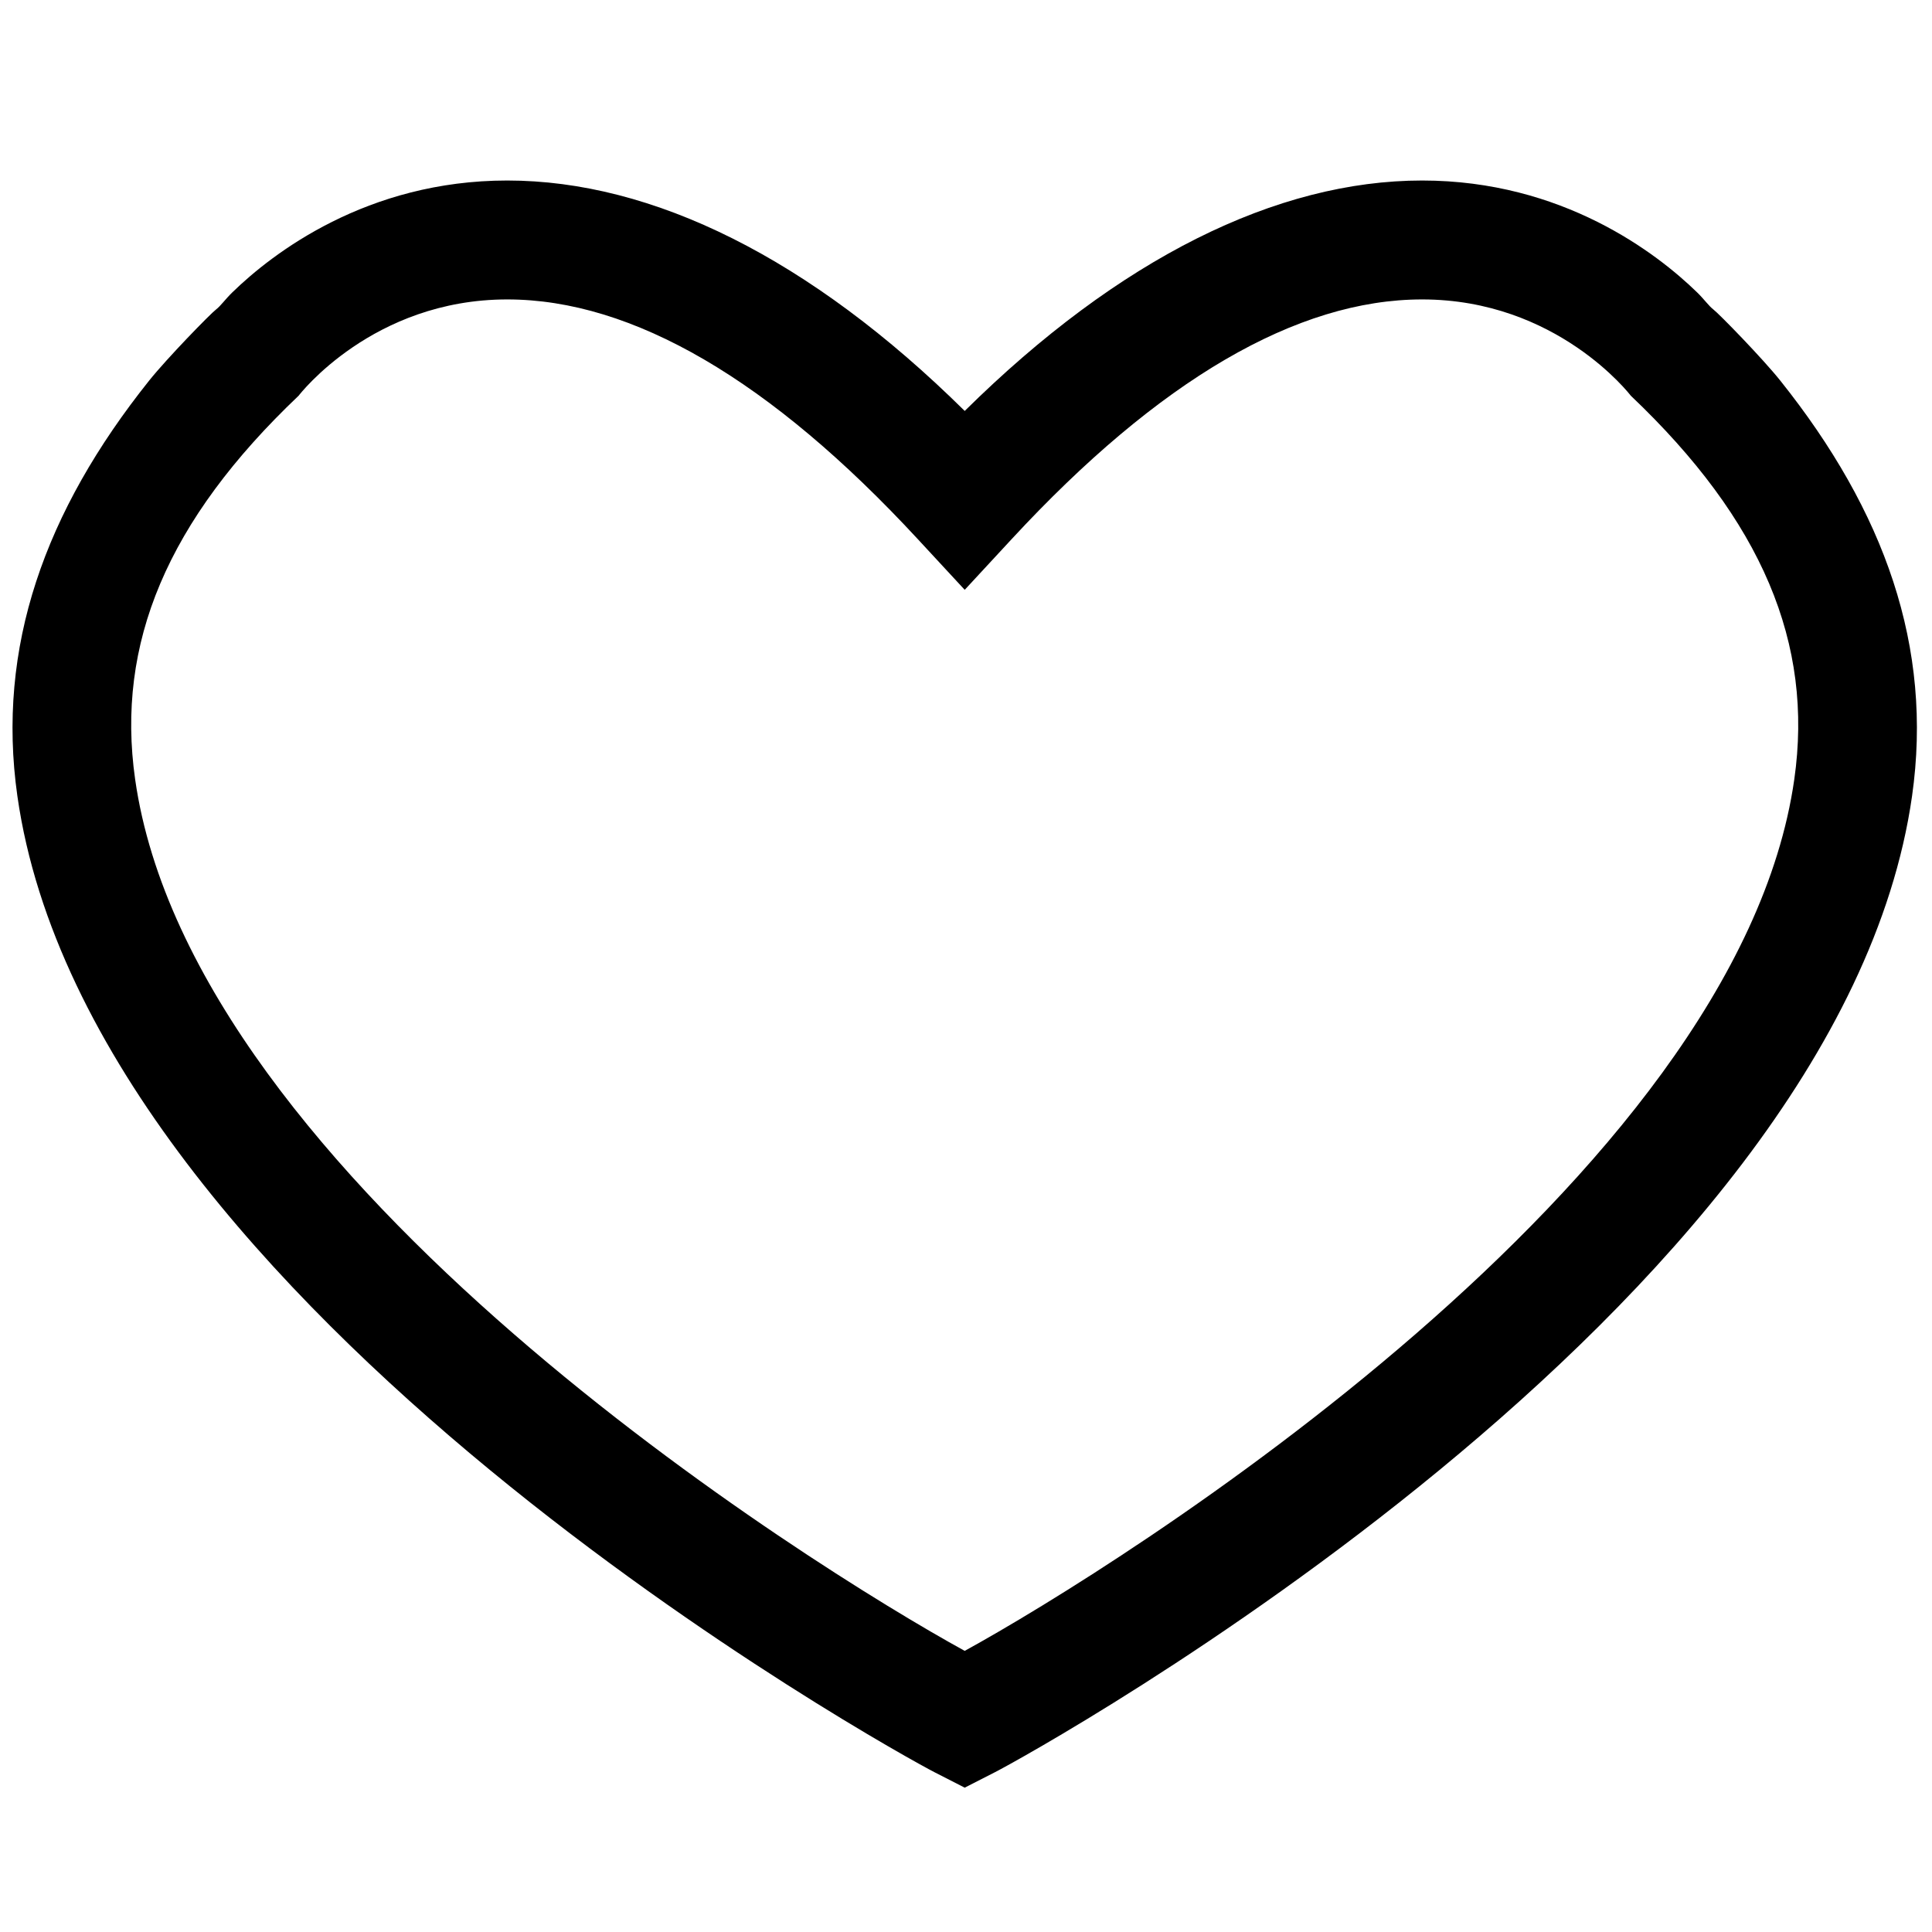
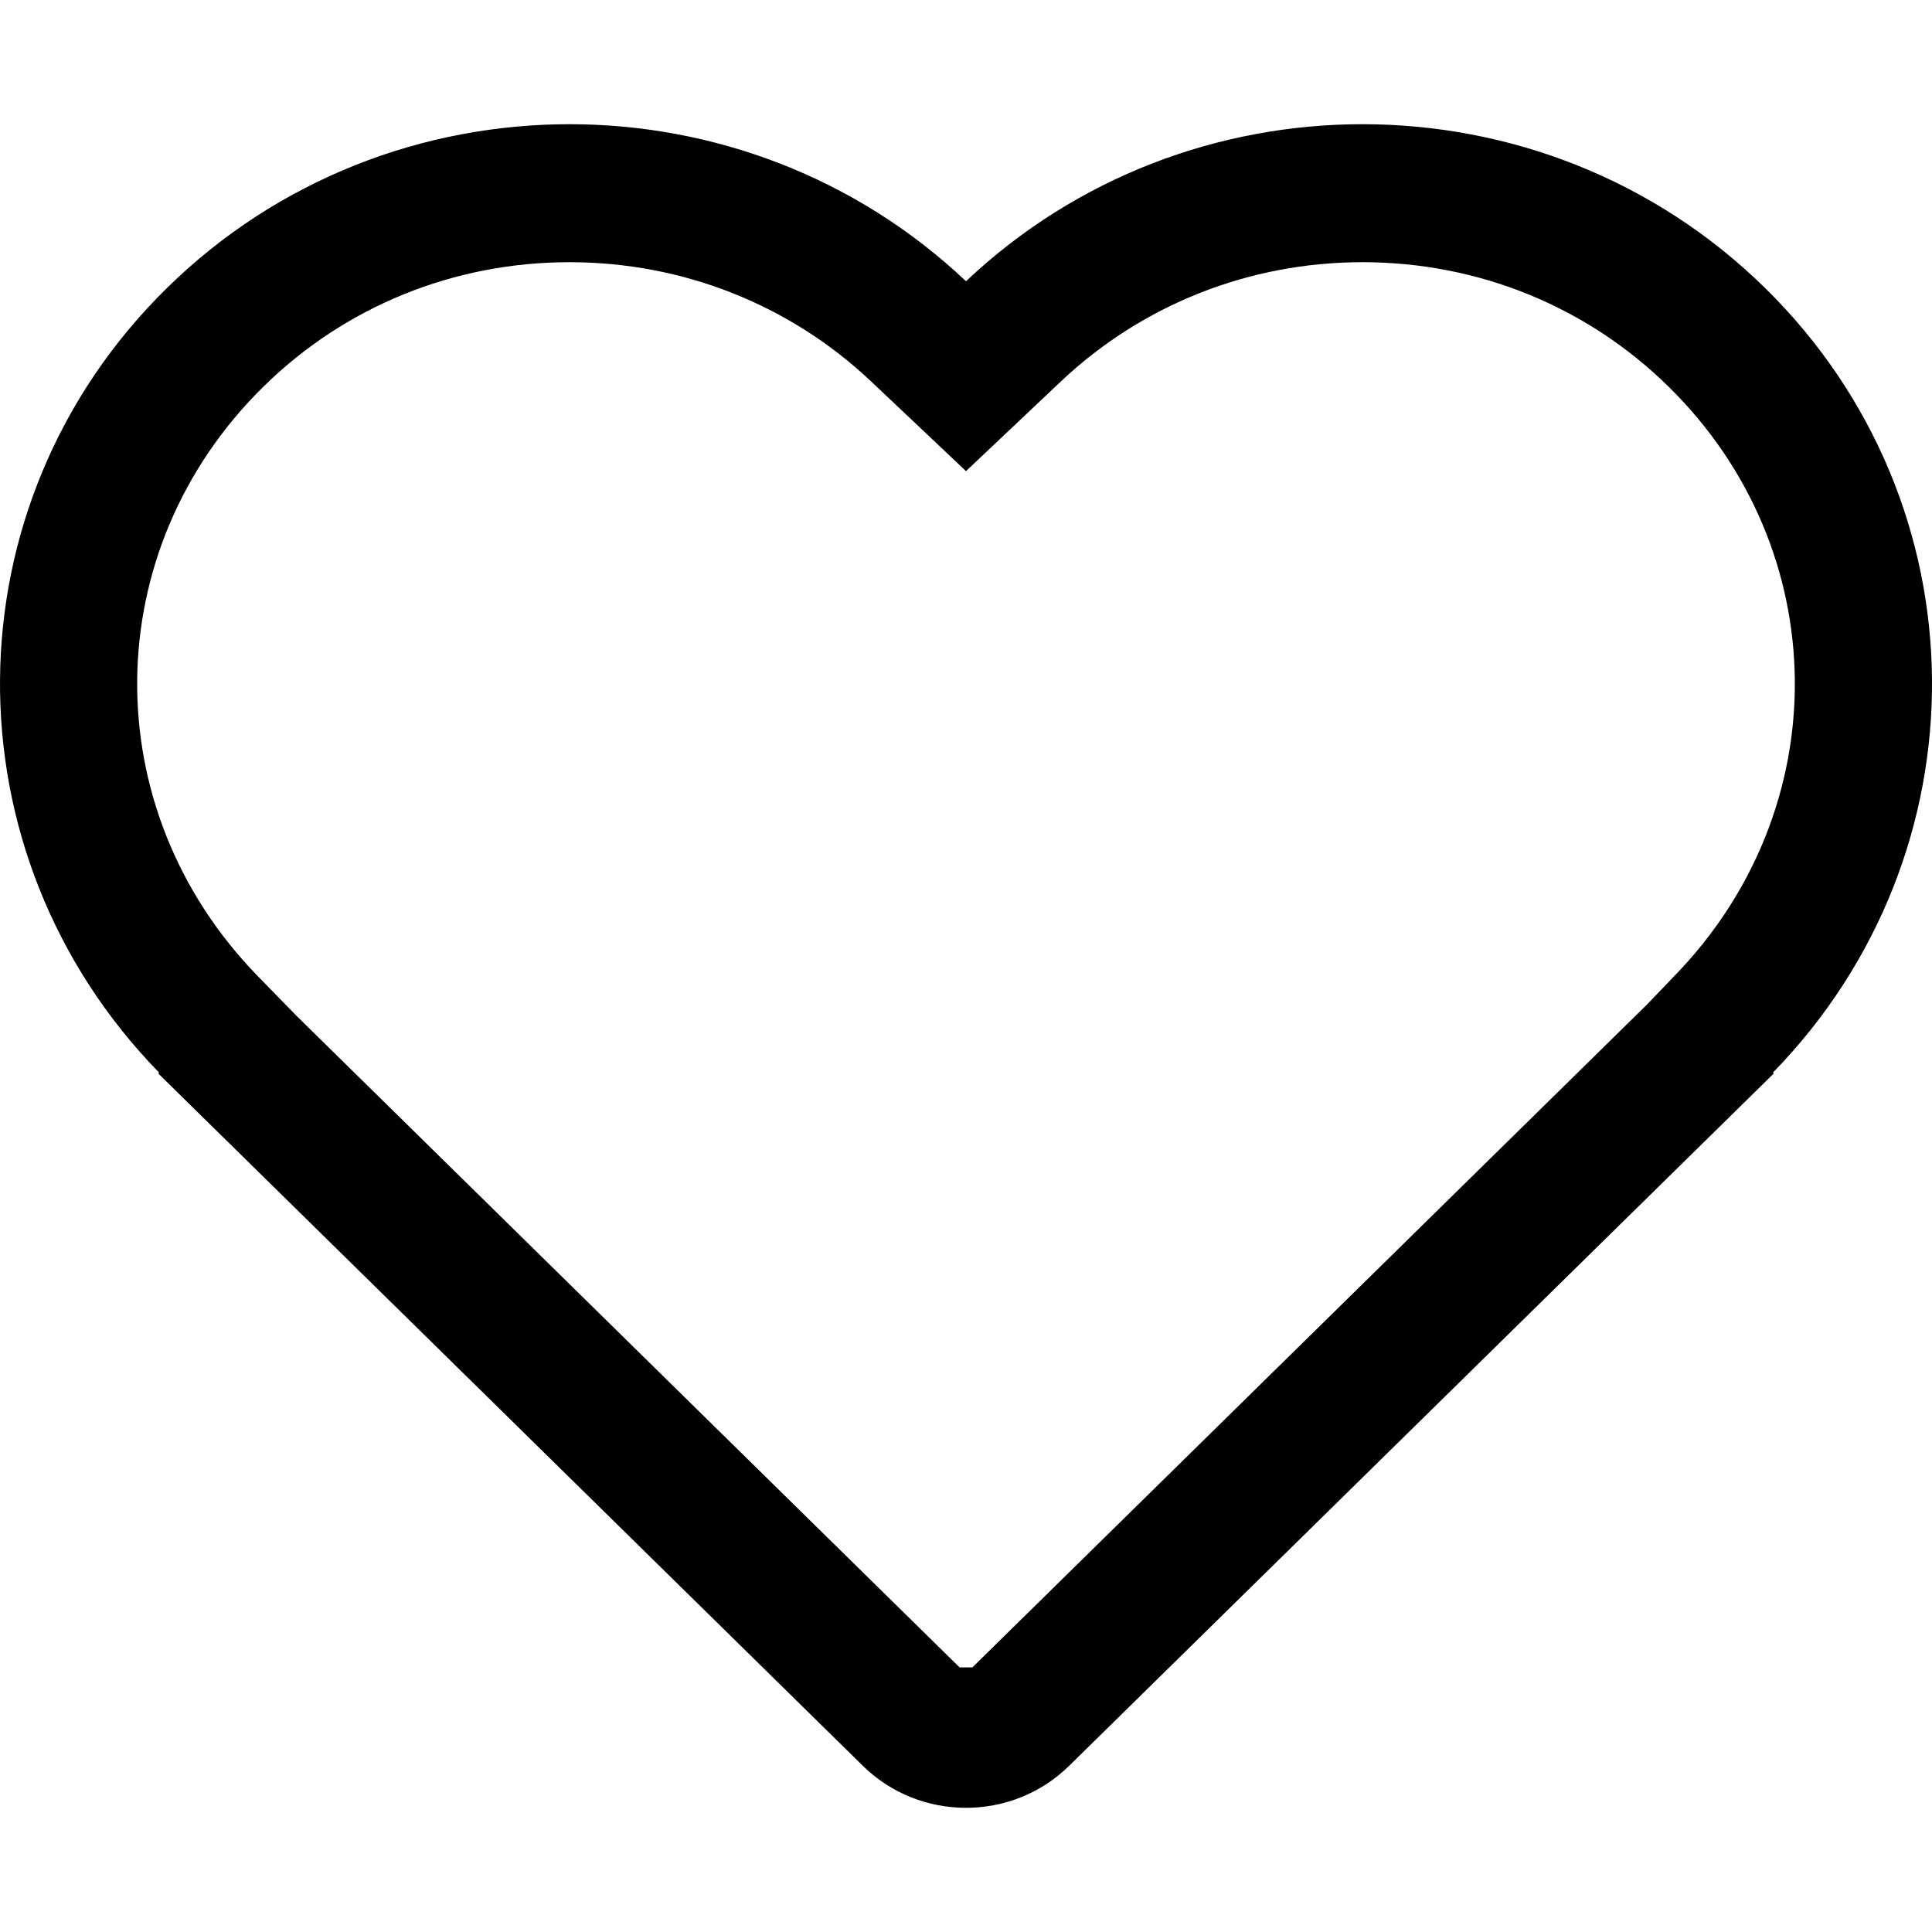
- <svg xmlns="http://www.w3.org/2000/svg" t="1660904663692" class="icon" viewBox="0 0 1024 1024" version="1.1" p-id="1026" width="200" height="200">
-   <defs>
-     <style type="text/css" />
-   </defs>
-   <path d="M943.606 201.752c-9.464-11.85-32.457-35.433-35.519-37.757-2.365-1.793-4.816-5.353-8.585-9.025-21.291-20.736-71.295-59.296-145.726-59.296-77.03 0-160.532 41.164-242.457 122.134-81.925-80.968-165.427-122.134-242.457-122.134-74.432 0-124.434 38.56-145.726 59.296-3.77 3.672-6.221 7.23-8.585 9.025-3.062 2.324-26.055 25.907-35.52 37.757C23.722 271.01-2.011 343.041 9.214 421.952c38.807 272.359 467.032 507.633 486.082 517.358l16.023 8.185 16.023-8.185c19.05-9.725 447.276-244.998 486.082-517.358C1024.648 343.041 998.916 271.01 943.606 201.752zM951.012 413.058c-30.291 212.653-358.075 417.135-439.693 461.935-81.619-44.8-409.402-249.282-439.694-461.935-10.248-71.89 16.926-137.103 86.663-203.331 0.4-0.522 39.238-51.024 110.575-51.024 66.382 0 139.596 42.746 217.549 127.007l24.907 26.91 24.907-26.91c77.953-84.262 151.166-127.007 217.55-127.007 71.336 0 110.175 50.502 110.574 51.024C934.087 275.955 961.261 341.168 951.012 413.058z" p-id="1027" />
+ <svg xmlns="http://www.w3.org/2000/svg" viewBox="0 0 1024 1024" version="1.1">
+   <path d="M722.13 138.97c61.33 0 118.93 23.41 162.2 65.92 88.13 86.59 89.44 223.87 2.99 312.53L873 532.36 515.39 883.75h-6.79L157.1 538.36l-20.42-20.94c-86.45-88.66-85.13-225.94 2.99-312.53 43.26-42.51 100.87-65.92 162.2-65.92 59.96 0 116.74 22.46 159.89 63.25L512 249.7l50.24-47.48c43.16-40.79 99.94-63.25 159.89-63.25m0-73.14c-75.72 0-151.46 27.78-210.13 83.23-58.66-55.45-134.42-83.23-210.13-83.23-77.26 0-154.46 28.92-213.46 86.89C-28.26 267.36-29.28 452 84.31 568.49l-0.46 0.45 4.55 4.47 368.94 362.52c15.09 14.83 34.88 22.25 54.66 22.25s39.56-7.42 54.66-22.25L935.6 573.42l4.56-4.48-0.46-0.45c113.59-116.5 112.57-301.13-4.1-415.77-59-57.97-136.22-86.89-213.47-86.89z" />
</svg>
